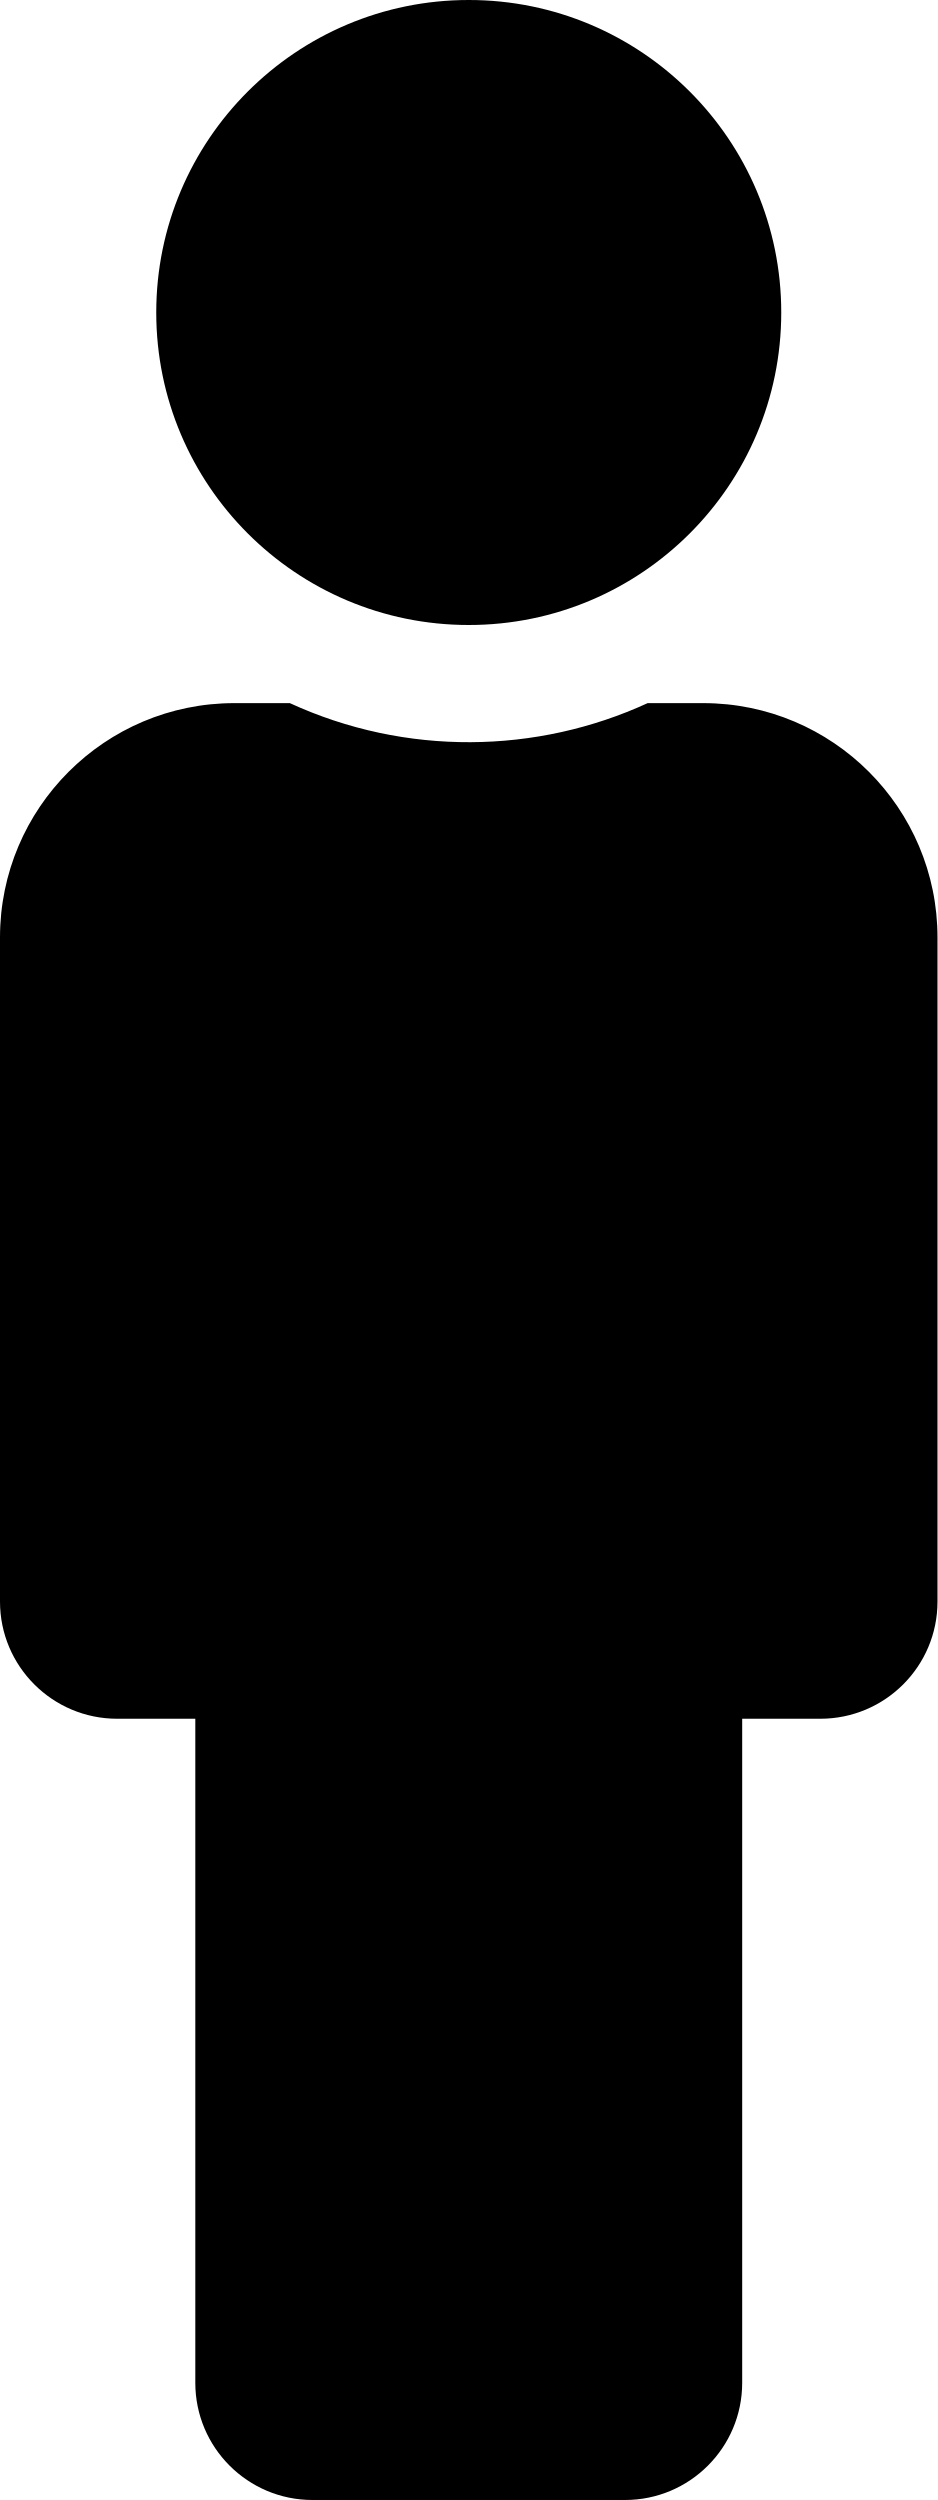
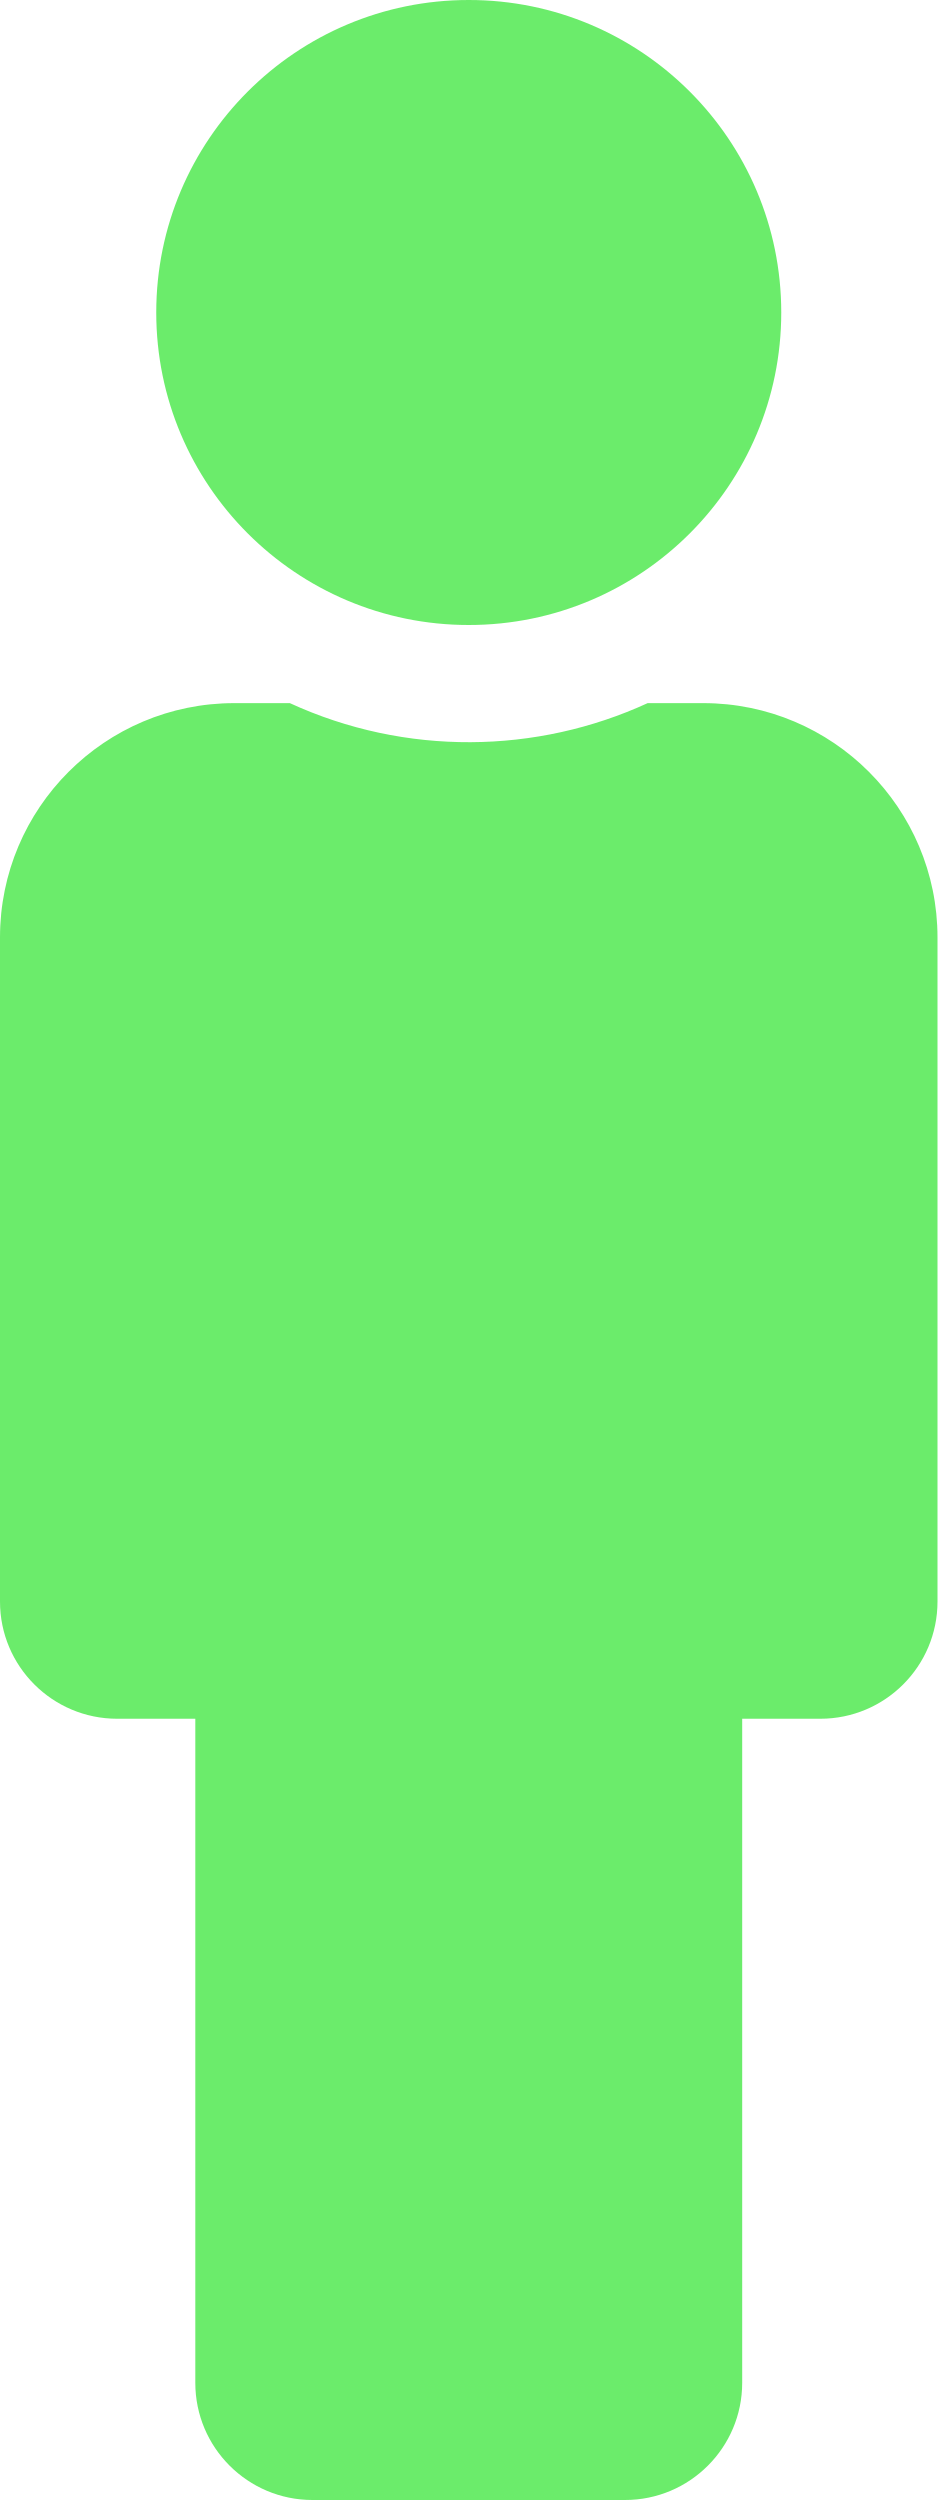
<svg xmlns="http://www.w3.org/2000/svg" aria-hidden="true" focusable="false" data-prefix="fas" data-icon="male" class="svg-inline--fa fa-male fa-w-6" role="img" viewBox="0 0 192 512">
-   <path fill="currentColor" d="M96 0c35.346 0 64 28.654 64 64s-28.654 64-64 64-64-28.654-64-64S60.654 0 96 0m48 144h-11.36c-22.711 10.443-49.59 10.894-73.28 0H48c-26.51 0-48 21.49-48 48v136c0 13.255 10.745 24 24 24h16v136c0 13.255 10.745 24 24 24h64c13.255 0 24-10.745 24-24V352h16c13.255 0 24-10.745 24-24V192c0-26.51-21.49-48-48-48z" />
+   <path fill="rgb(107, 236, 107)" d="M96 0c35.346 0 64 28.654 64 64s-28.654 64-64 64-64-28.654-64-64S60.654 0 96 0m48 144h-11.36c-22.711 10.443-49.59 10.894-73.28 0H48c-26.51 0-48 21.49-48 48v136c0 13.255 10.745 24 24 24h16v136c0 13.255 10.745 24 24 24h64c13.255 0 24-10.745 24-24V352h16c13.255 0 24-10.745 24-24V192c0-26.51-21.49-48-48-48z" />
</svg>
